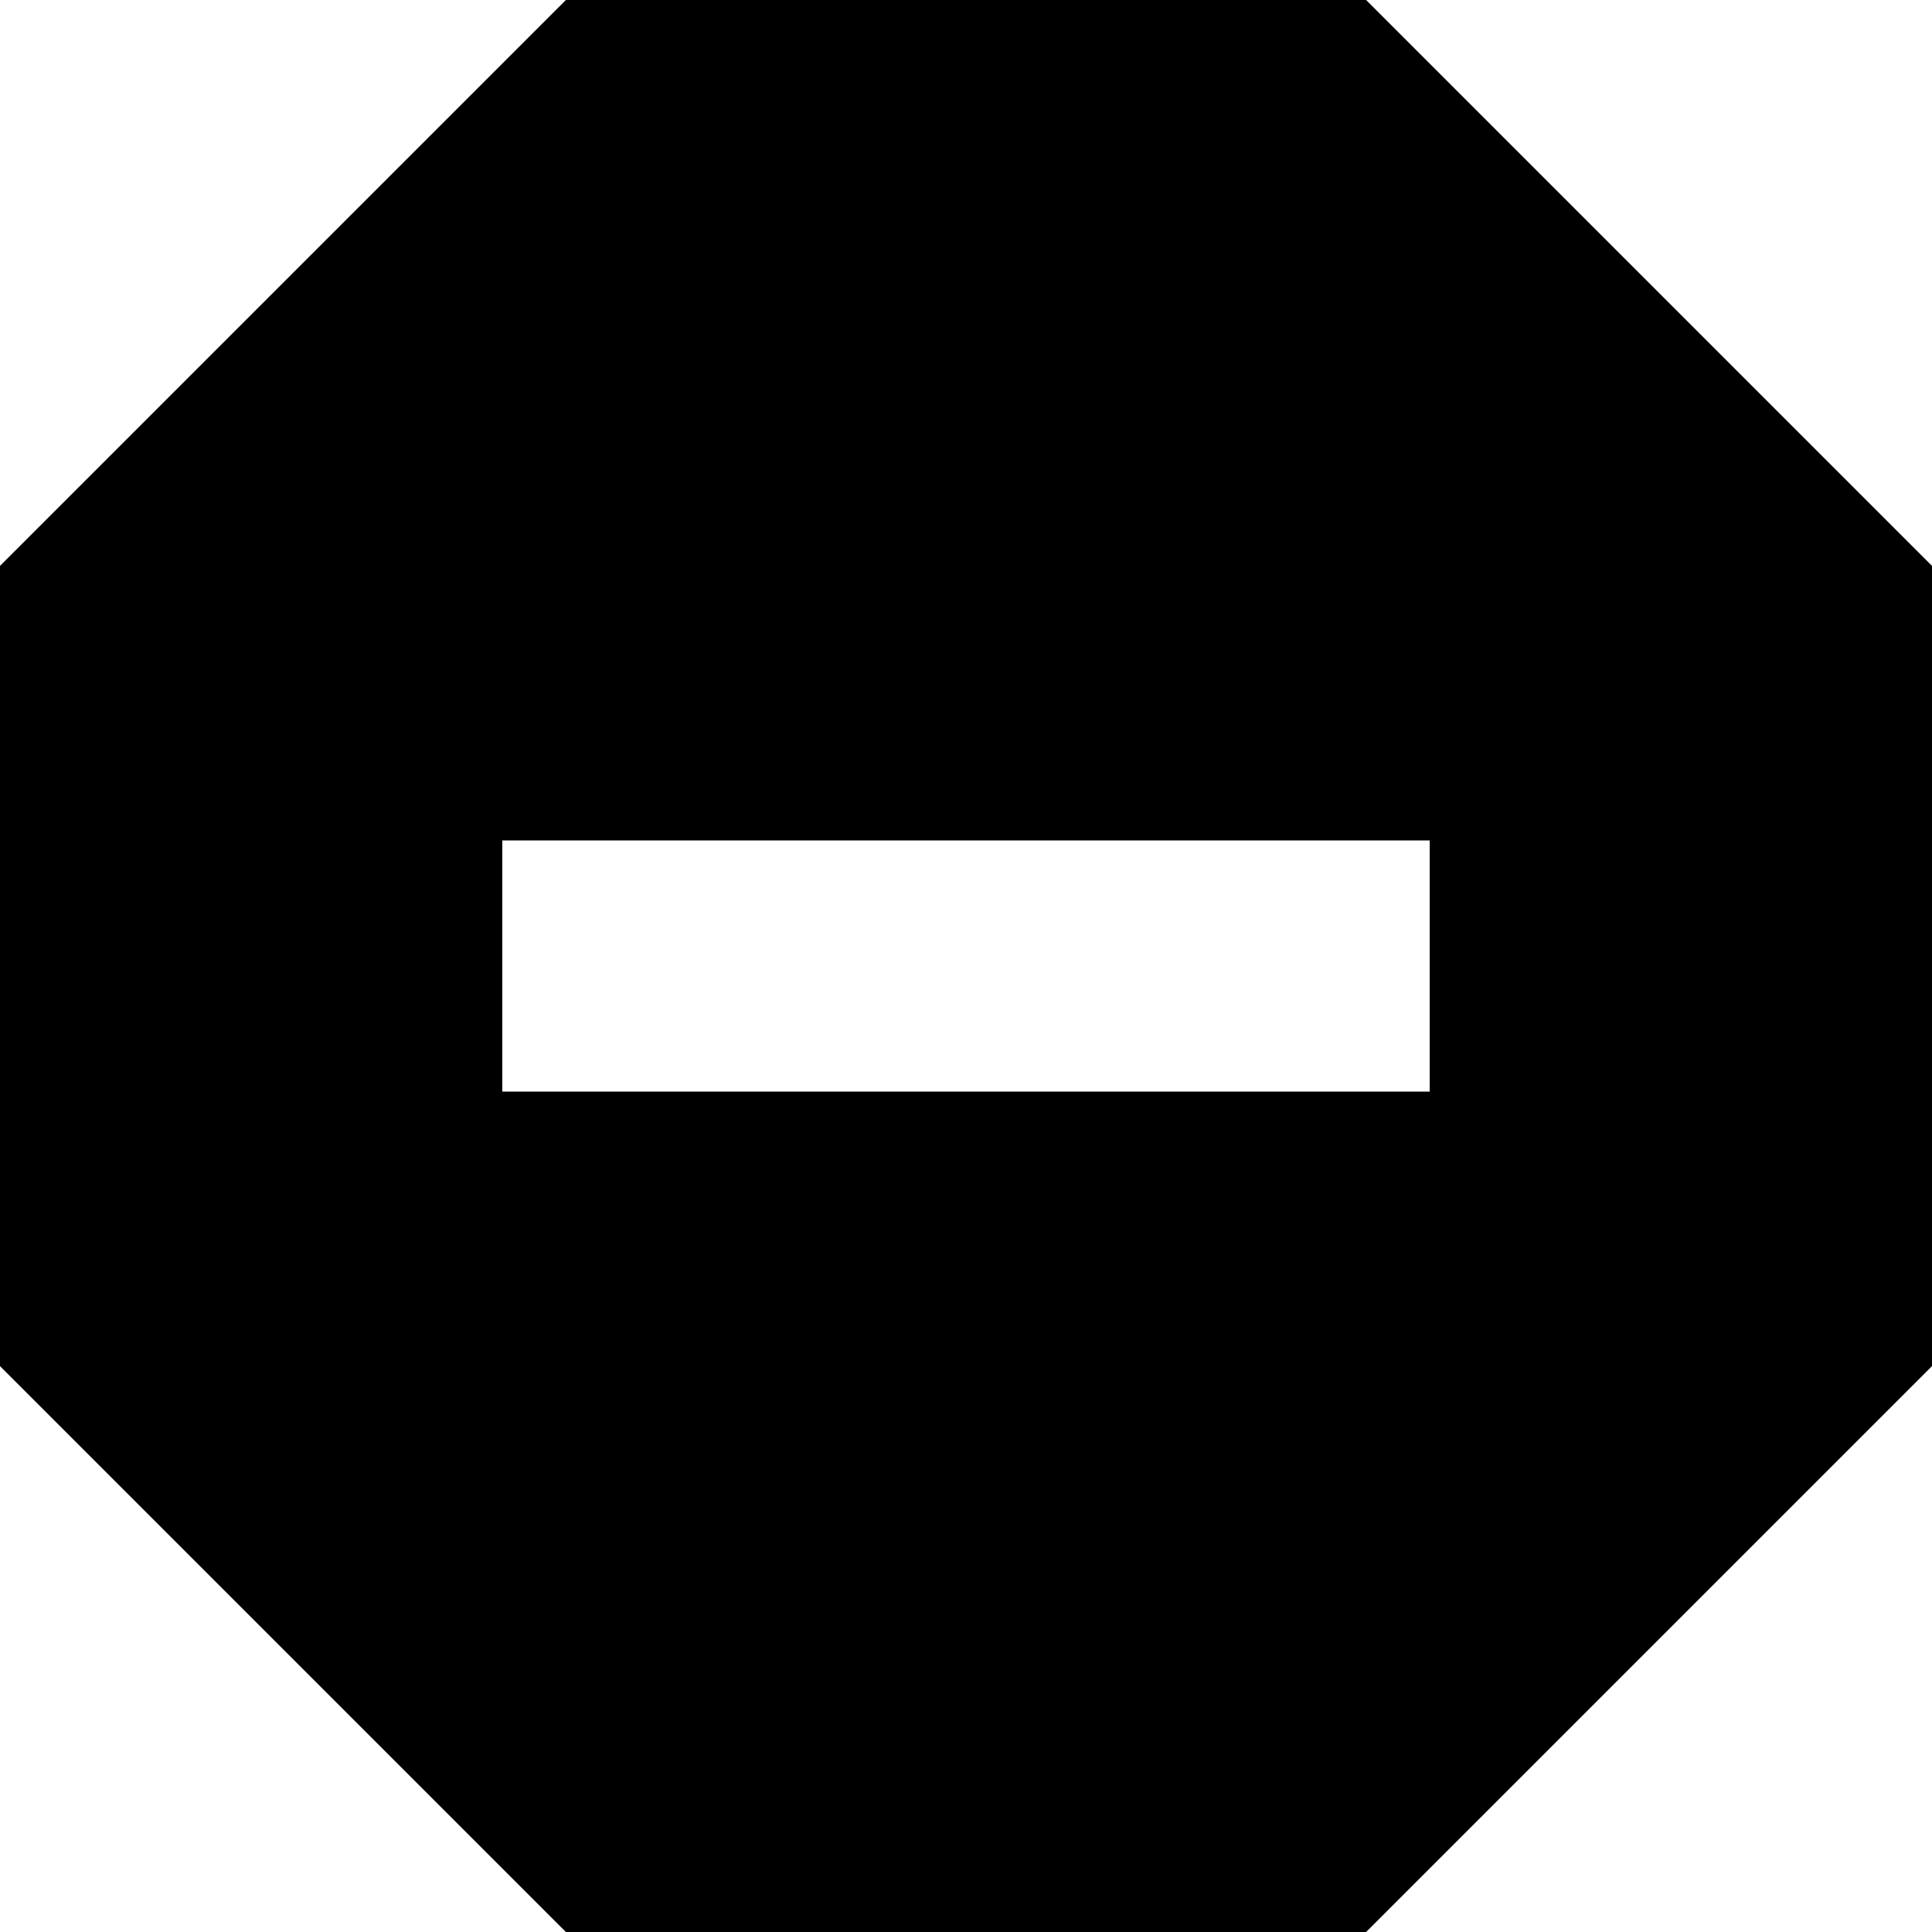
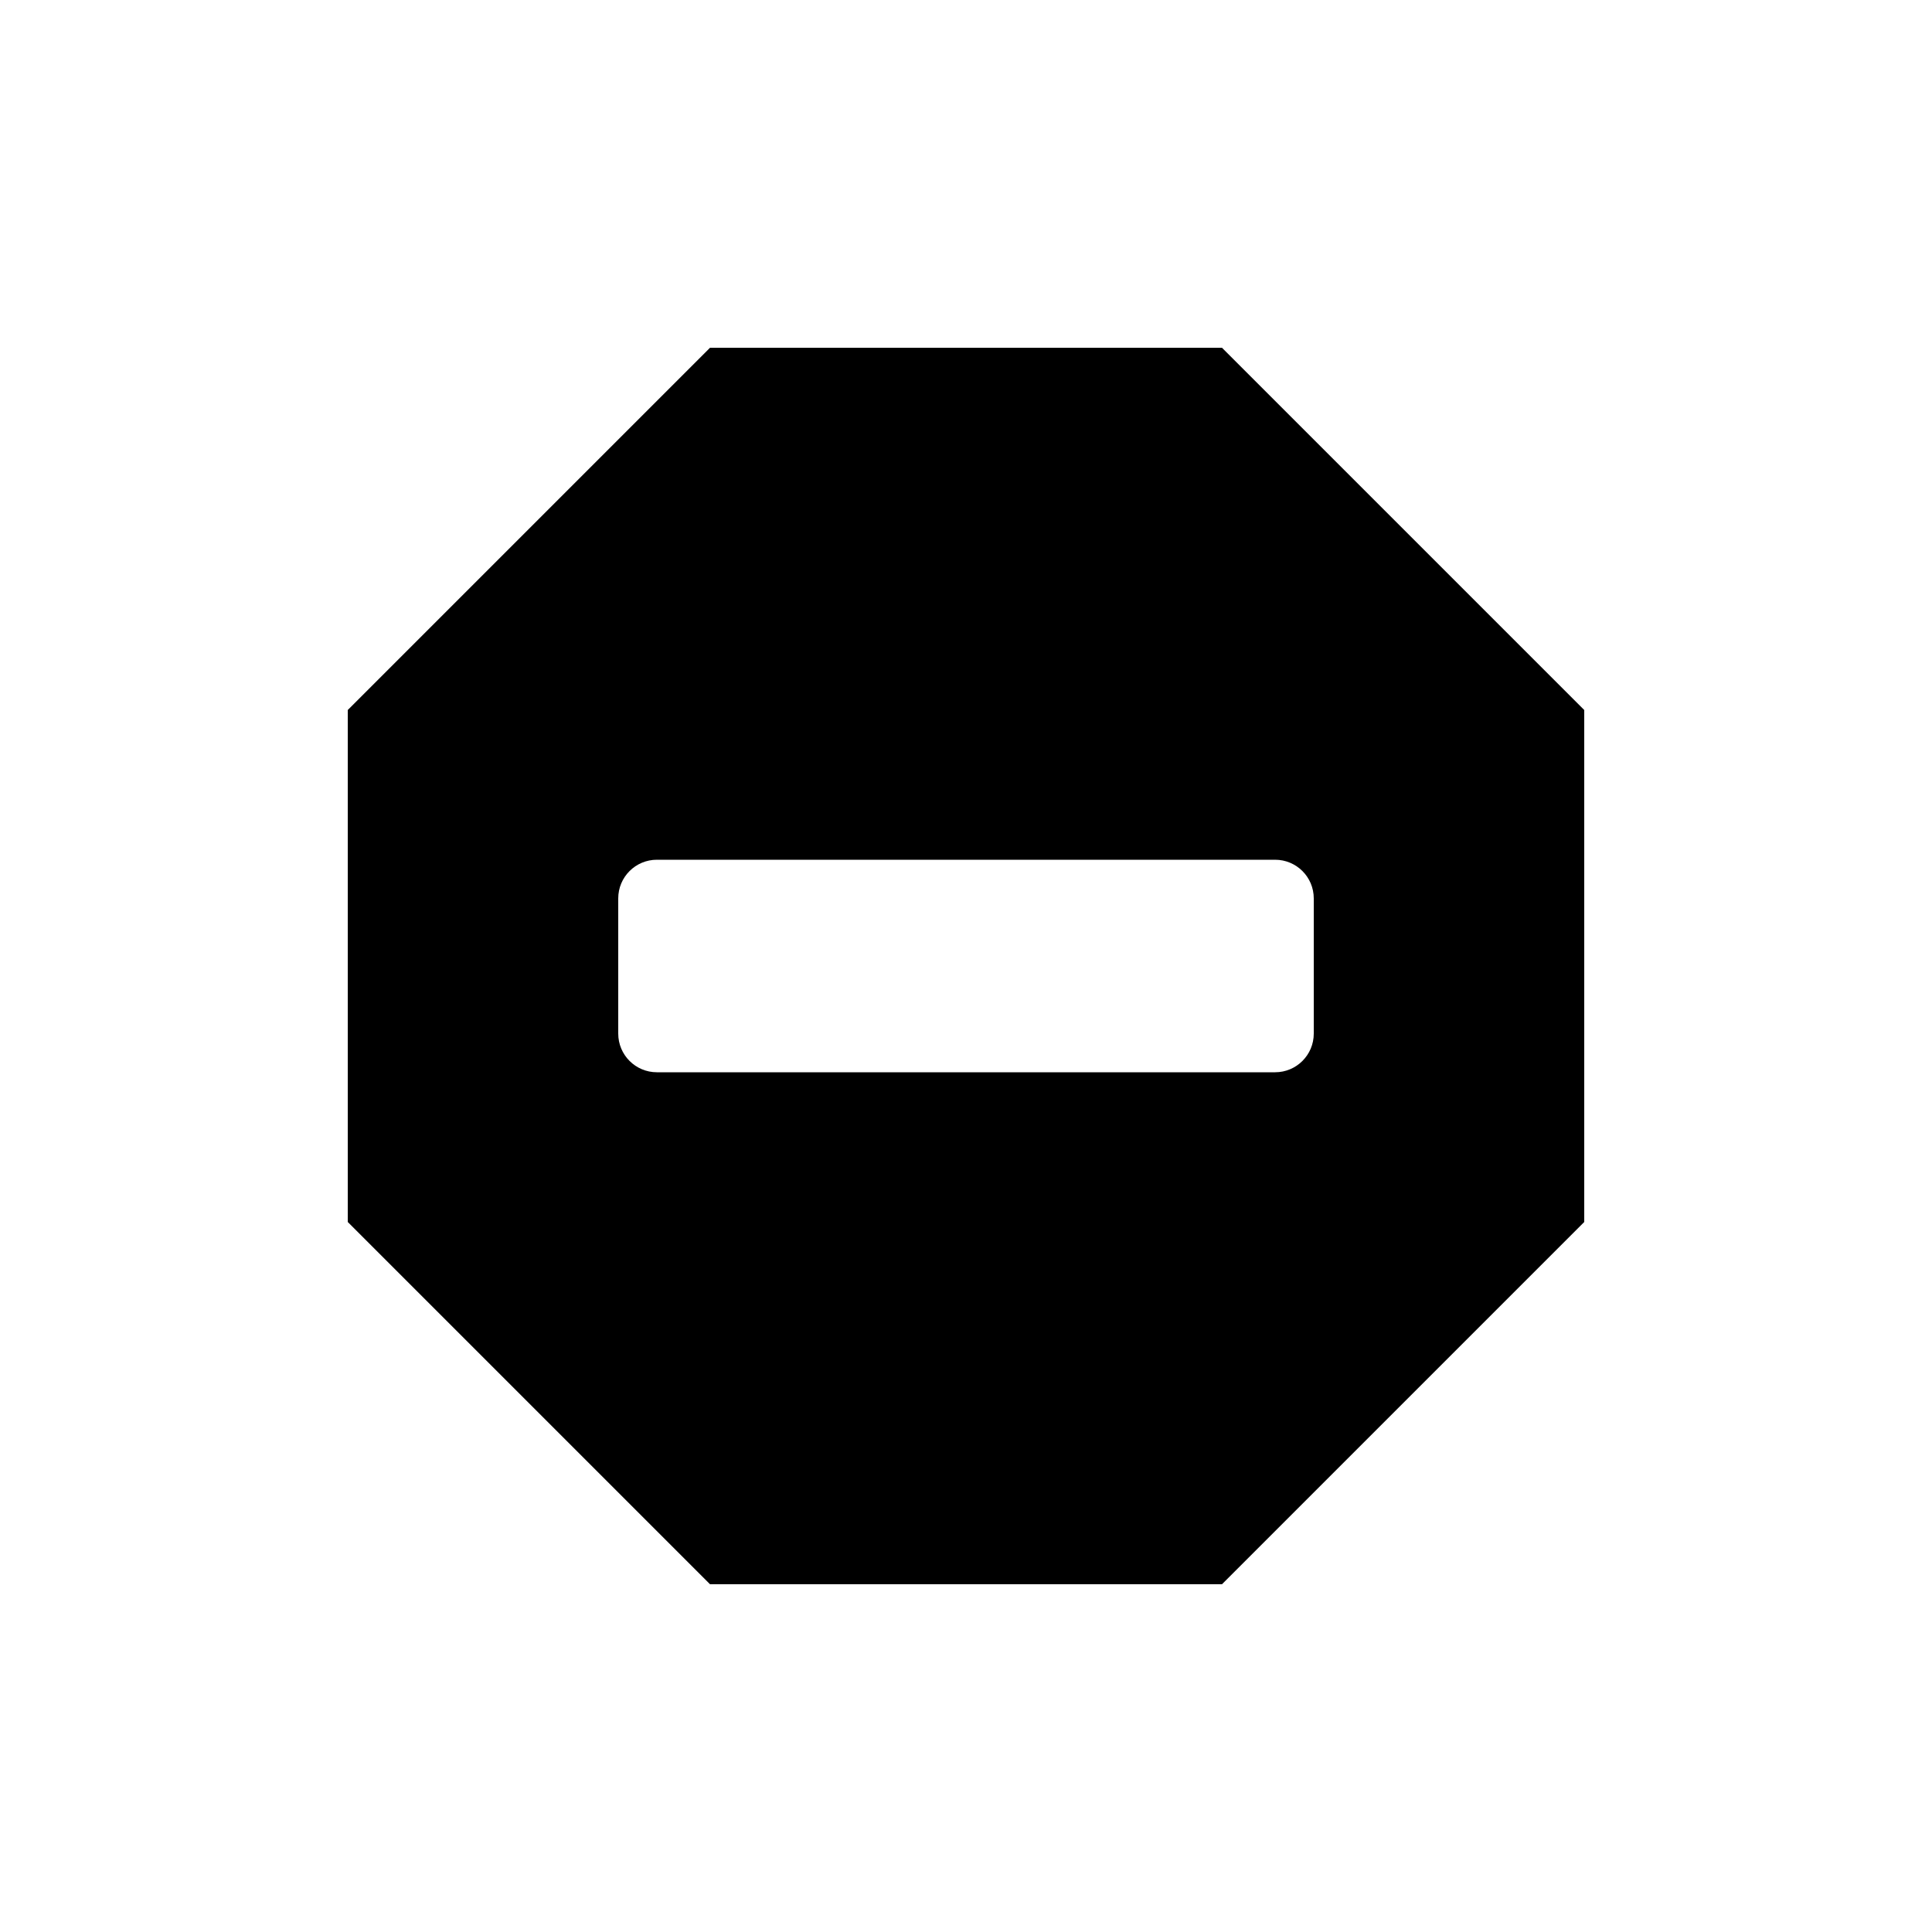
- <svg xmlns="http://www.w3.org/2000/svg" viewBox="0 0 100 100" width="100" height="100" role="img" aria-label="Stop Sign">
-   <path fill-rule="evenodd" d="M29.29,0 L70.71,0 L100,29.29 L100,70.71 L70.71,100 L29.29,100 L0,70.71 L0,29.29 Z M26,43.5 L74,43.5 L74,56.5 L26,56.5 Z" />
+ <svg xmlns="http://www.w3.org/2000/svg" viewBox="0 0 100 100">
+   <path fill-rule="evenodd" d="M36.75,18 L63.25,18 L82,36.75 L82,63.25 L63.25,82 L36.75,82 L18,63.25 L18,36.75 Z M34,44.5 H66 A2,2 0 0 1 68,46.5 V53.5 A2,2 0 0 1 66,55.5 H34 A2,2 0 0 1 32,53.5 V46.5 A2,2 0 0 1 34,44.5 Z" />
</svg>
